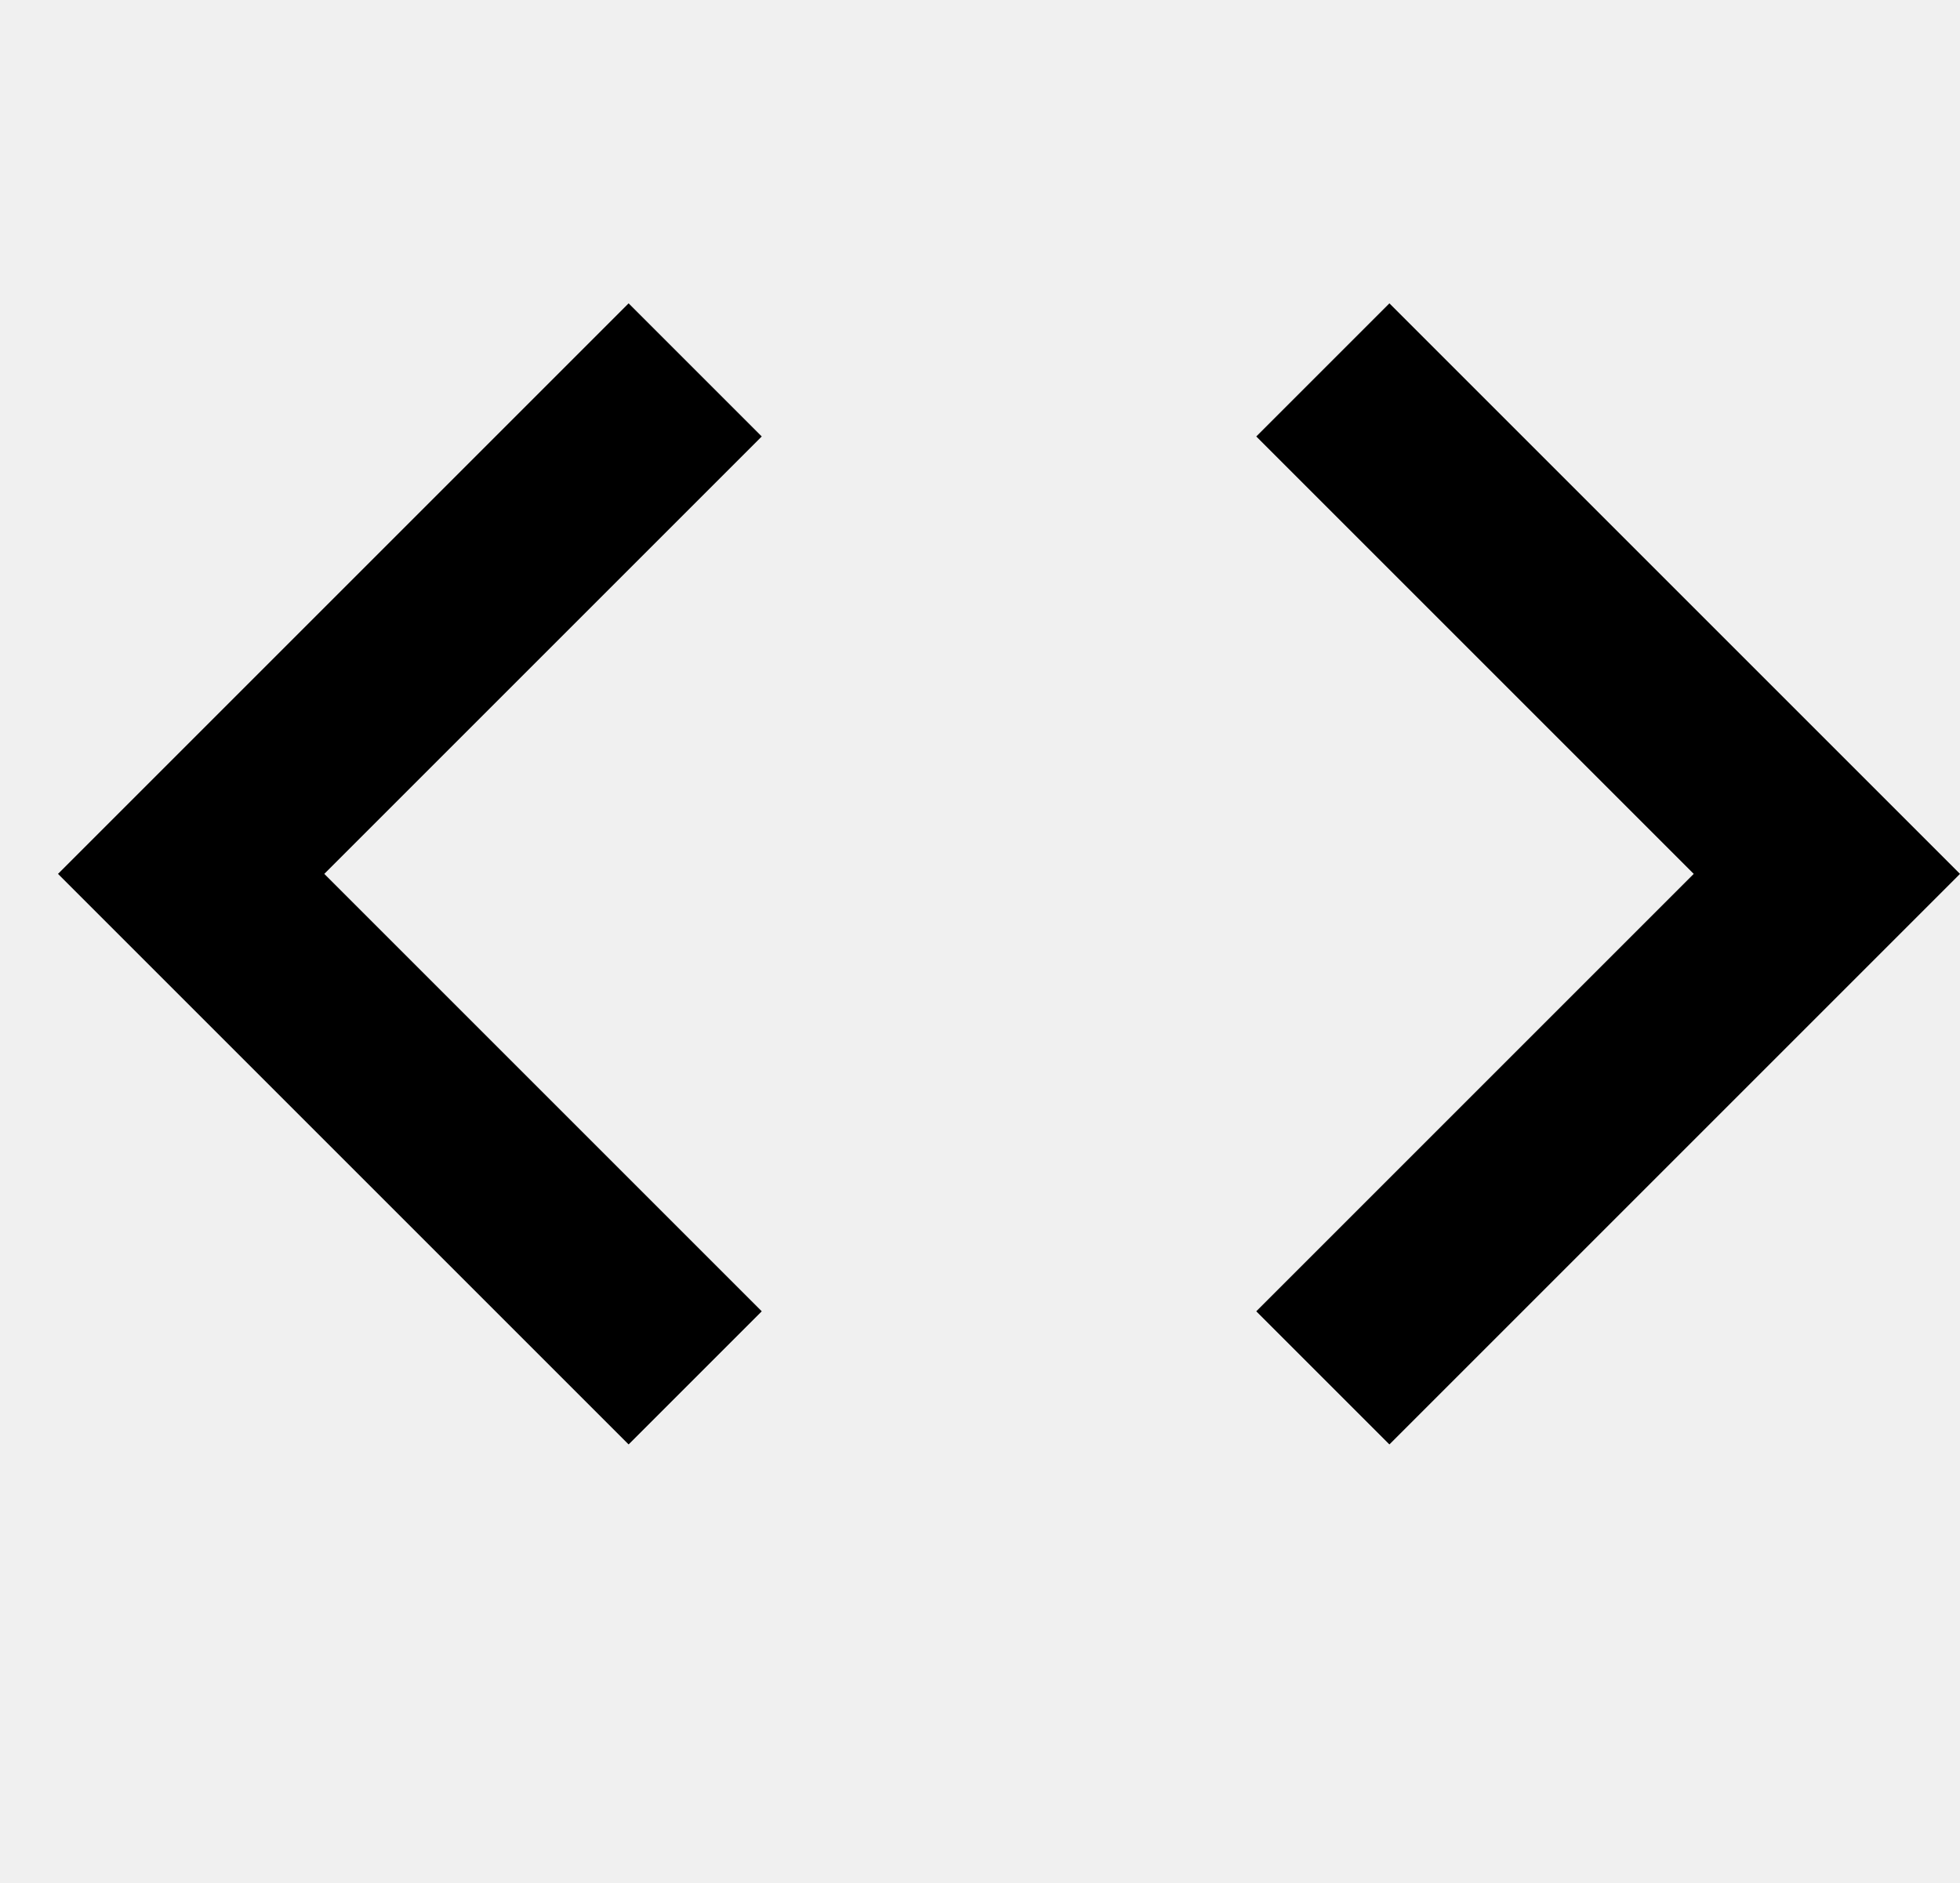
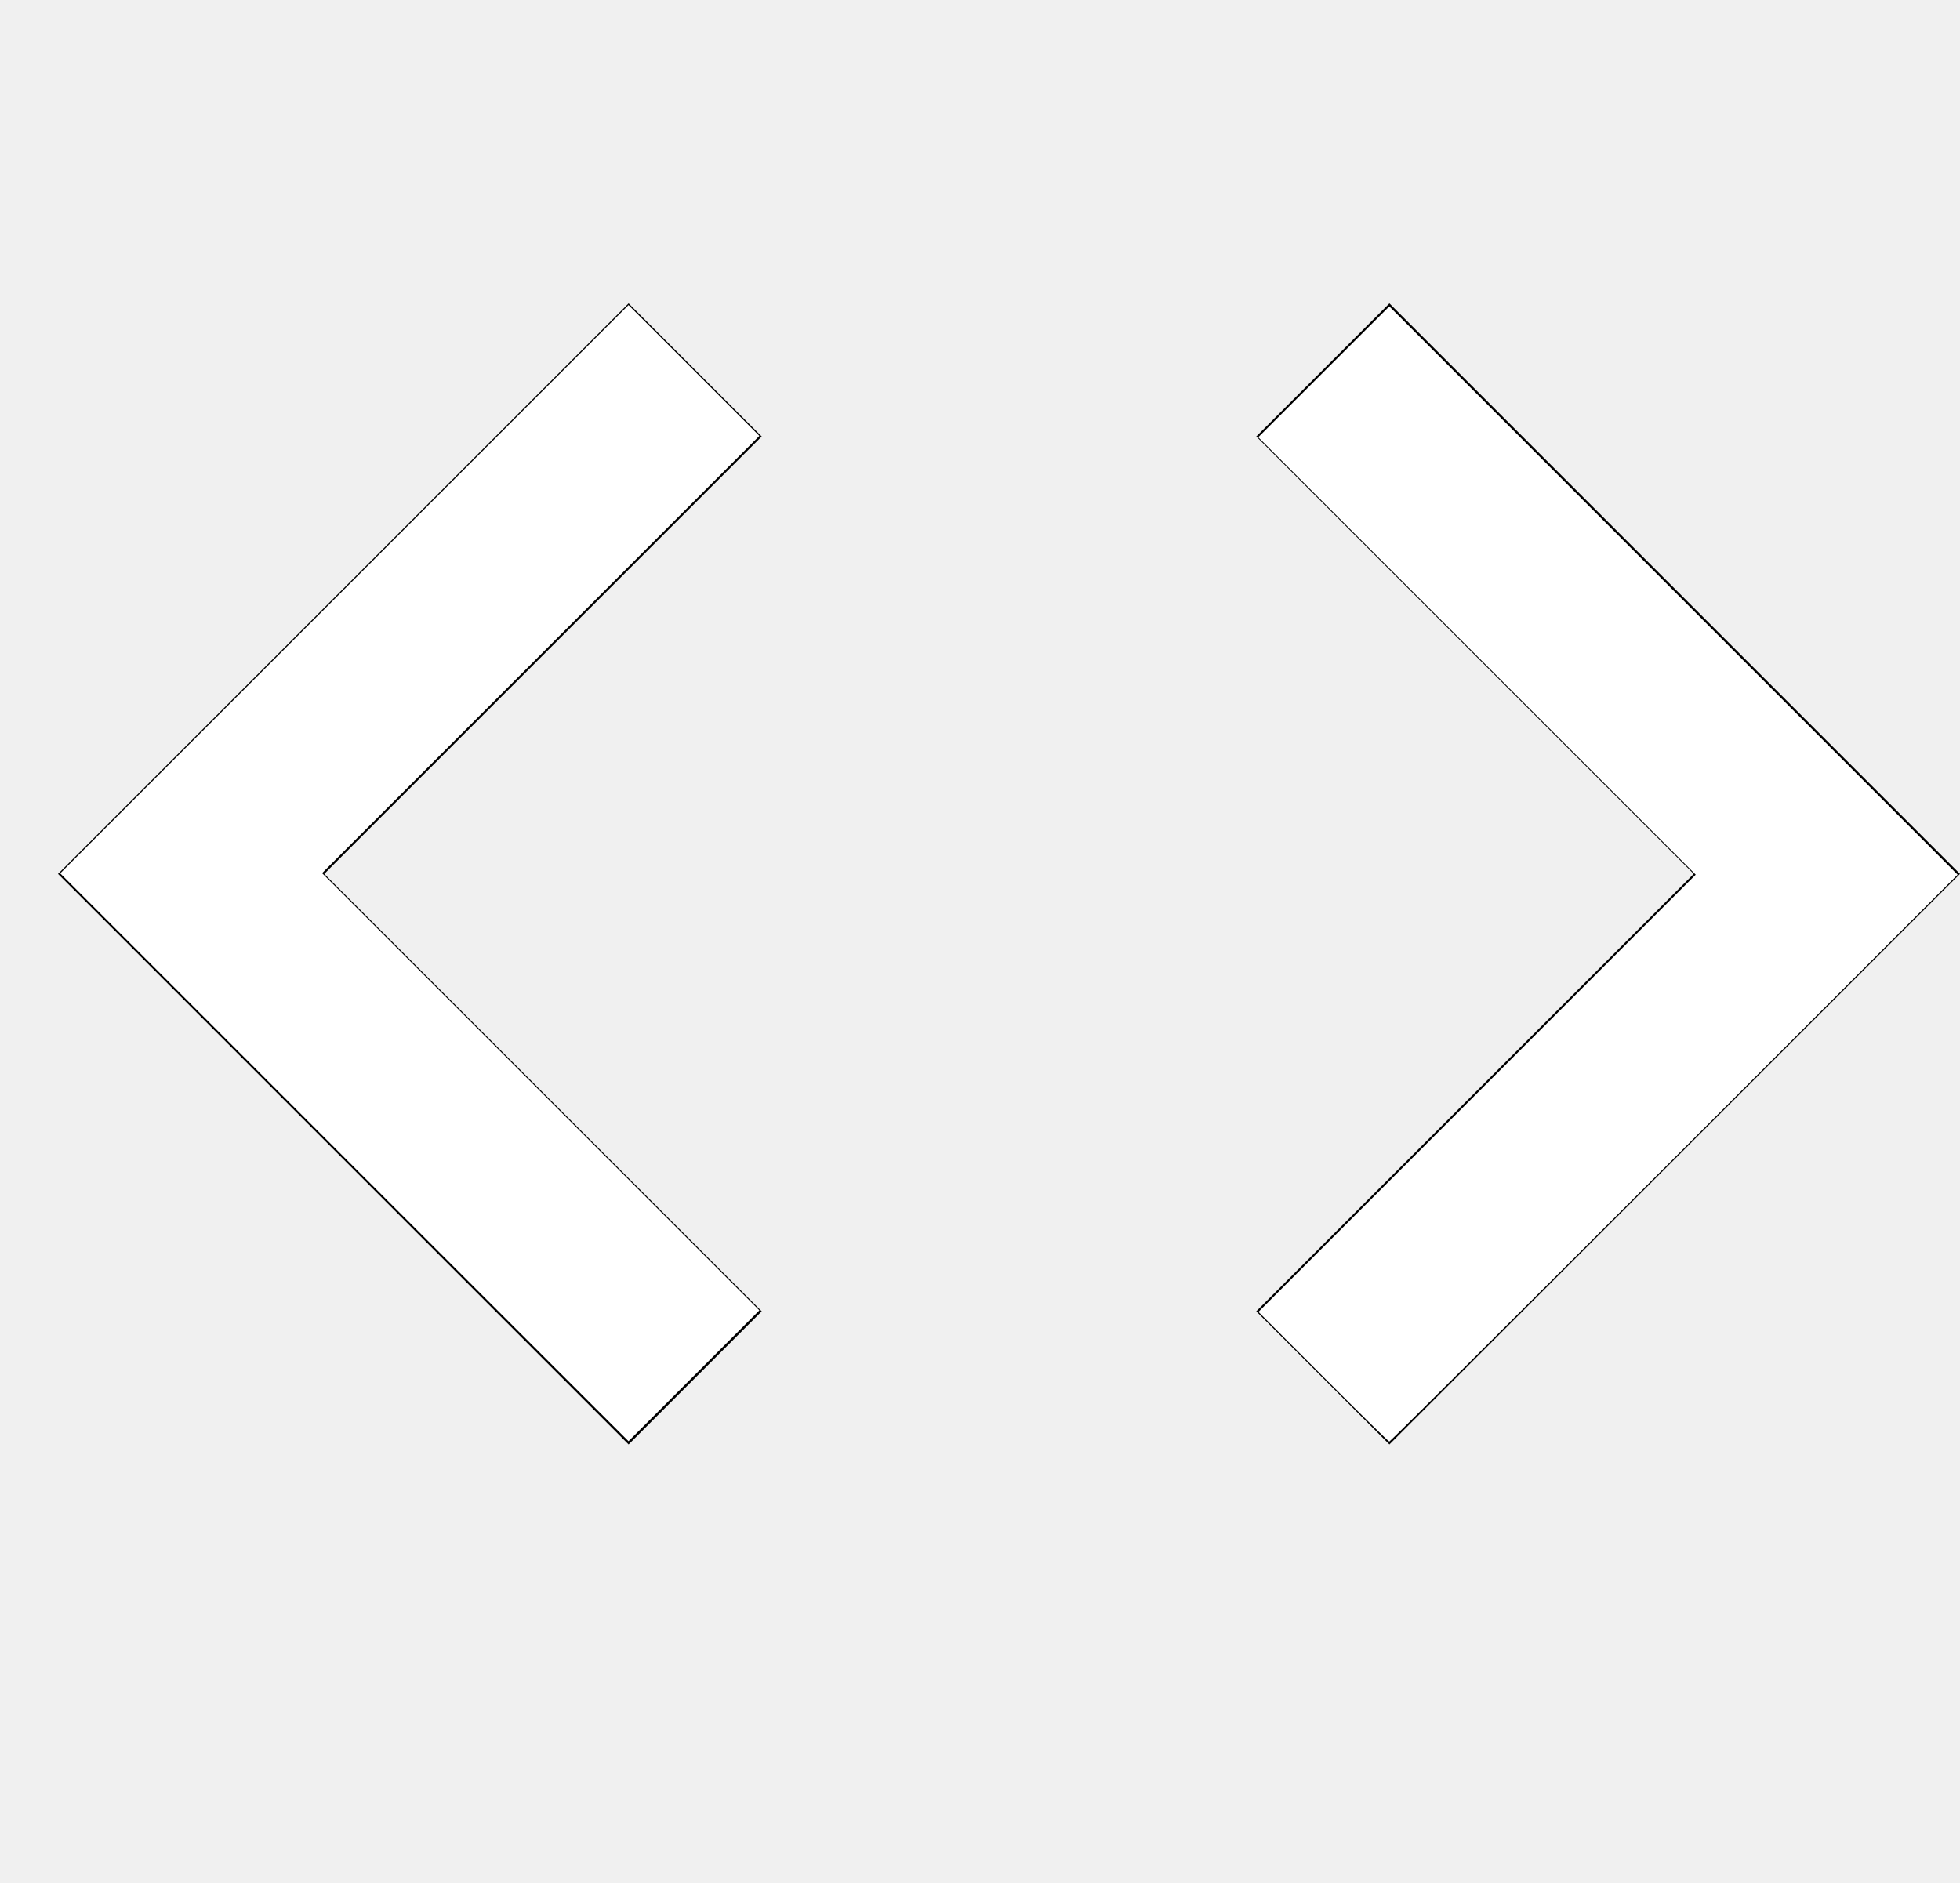
<svg xmlns="http://www.w3.org/2000/svg" viewBox="0 0 20.61 19.8" version="1.1" id="svg6" width="20.61" height="19.8">
  <defs id="defs10" />
  <g fill="#000000" id="g4" transform="translate(-1.39,-2.81)">
    <path d="M9.4 16.6 4.8 12l4.6-4.6L8 6l-6 6 6 6 1.4-1.4zm5.2 0 4.6-4.6-4.6-4.6L16 6l6 6-6 6-1.4-1.4z" id="path3" />
  </g>
+   <path style="fill:#ffffff;stroke-width:0.055;stroke-linecap:round;stroke-linejoin:round" d="M 3.621,12.172 0.633,9.184 3.621,6.196 6.609,3.208 l 0.688,0.688 0.688,0.688 -2.299,2.299 -2.299,2.299 2.299,2.299 2.299,2.299 -0.688,0.688 -0.688,0.688 z" id="path896" />
+   <path style="fill:#ffffff;stroke-width:0.055;stroke-linecap:round;stroke-linejoin:round" d="m 13.914,14.478 -0.681,-0.682 2.299,-2.299 2.299,-2.299 -2.3,-2.3 -2.3,-2.3 0.689,-0.688 0.689,-0.688 2.988,2.988 2.988,2.988 -2.981,2.981 c -1.64,1.64 -2.987,2.981 -2.995,2.981 -0.008,0 -0.321,-0.307 -0.695,-0.682 z" id="path935" />
</svg>
